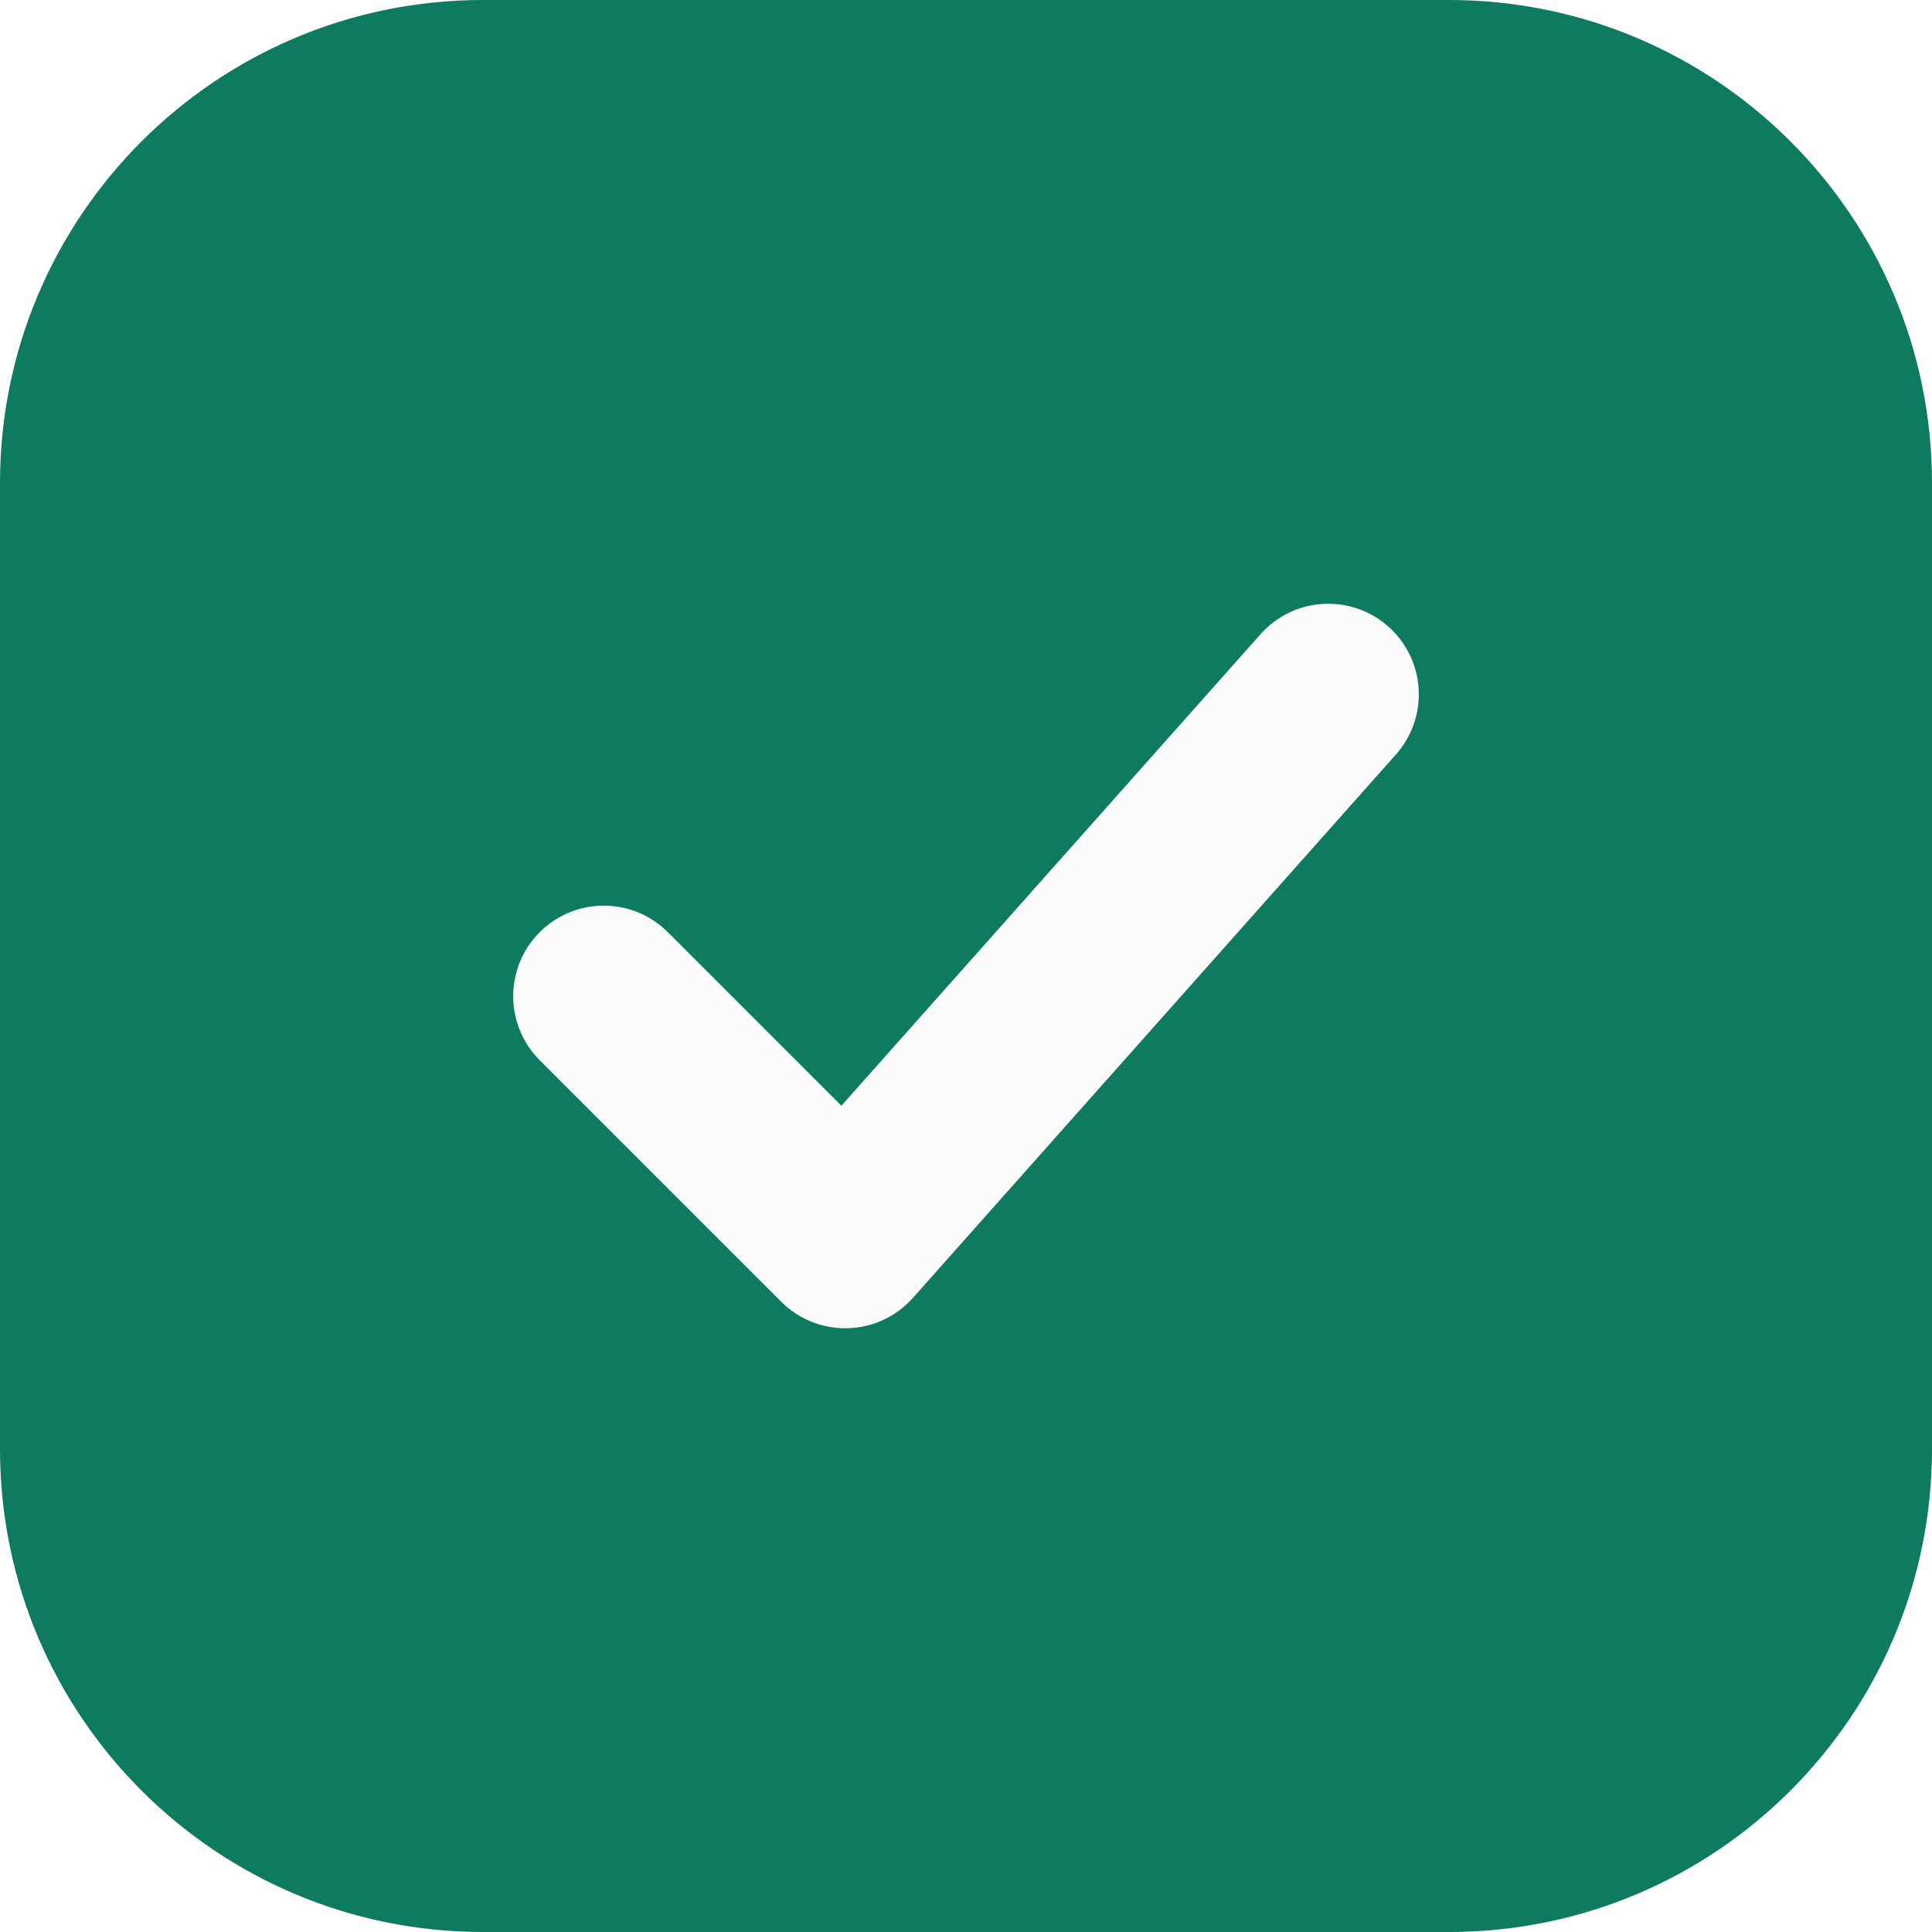
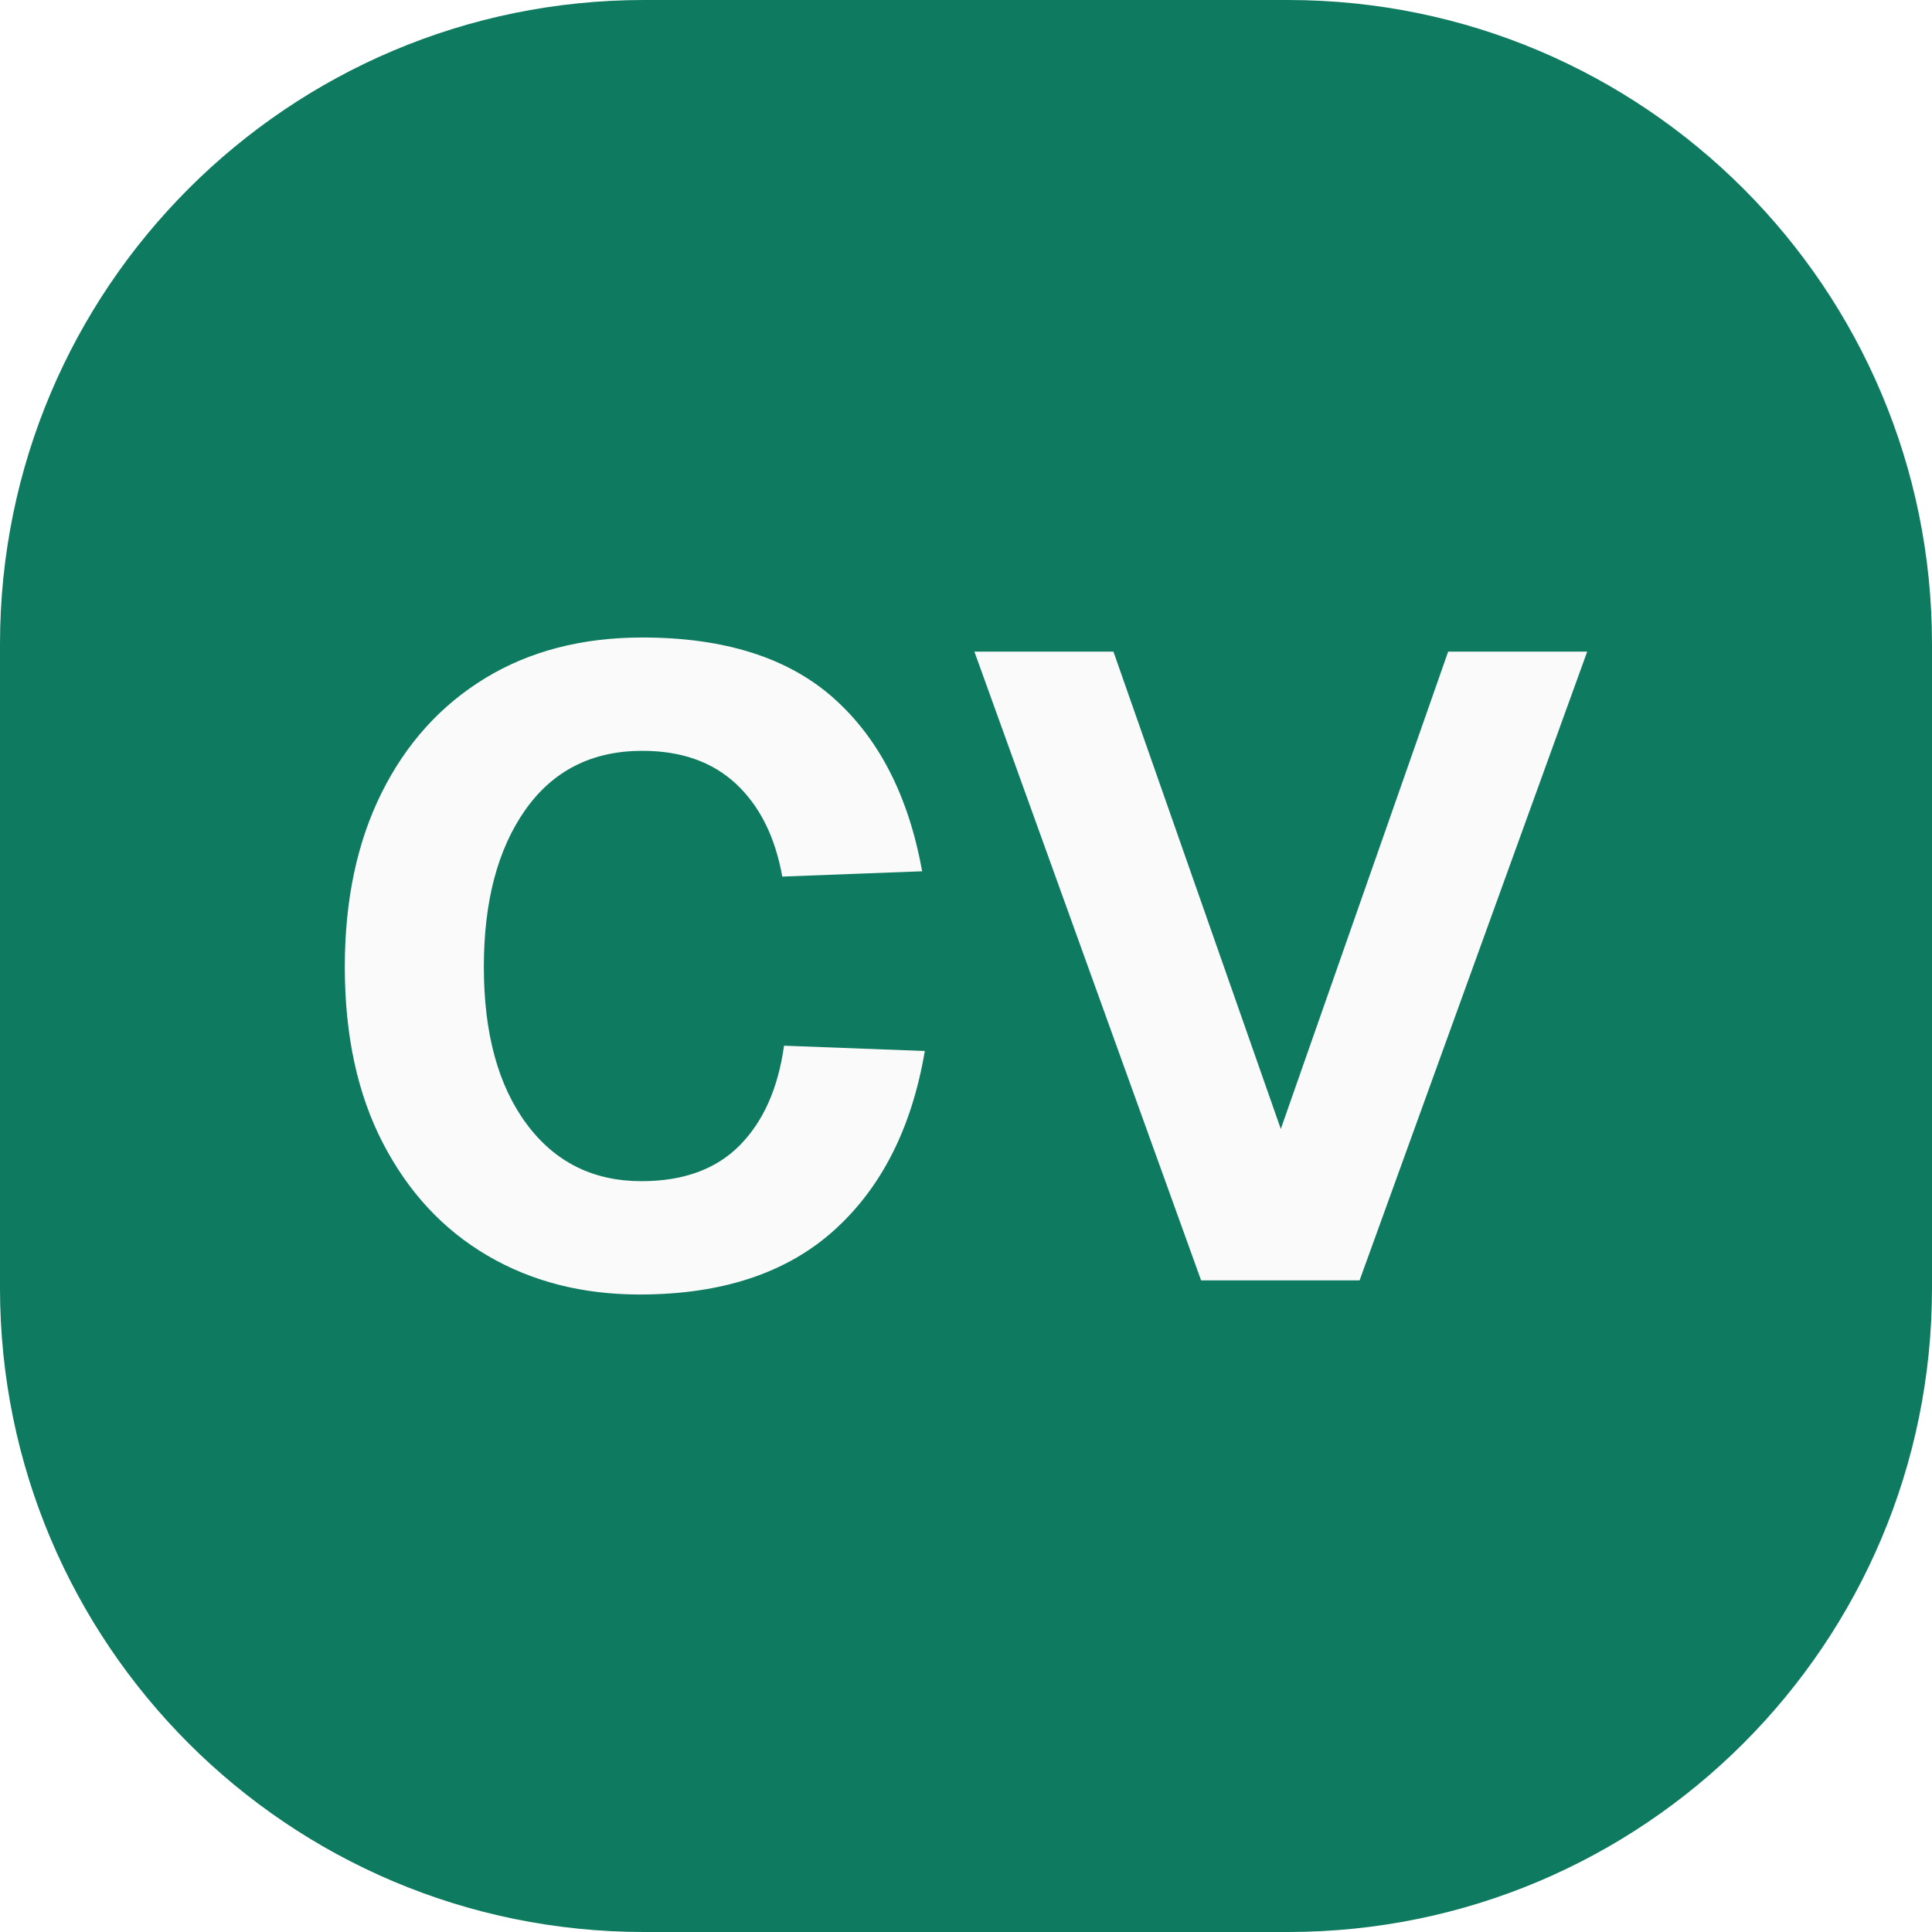
<svg xmlns="http://www.w3.org/2000/svg" viewBox="0 0 32 32">
-   <rect width="32" height="32" rx="8" fill="#0e7a5f" />
-   <path d="M10 16.5l4 4 8-9" fill="none" stroke="#fafafa" stroke-width="3" stroke-linecap="round" stroke-linejoin="round" />
+   <rect width="32" height="32" rx="10.667" fill="rgb(14, 122, 95)" />
+   <path fill="rgb(250, 250, 250)" d="M10.595 21.441Q9.173 21.441 8.073 20.796Q6.973 20.151 6.342 18.933Q5.711 17.716 5.711 16.015Q5.711 14.357 6.32 13.133Q6.929 11.908 8.036 11.233Q9.143 10.559 10.639 10.559Q12.678 10.559 13.807 11.563Q14.937 12.568 15.274 14.431L12.957 14.519Q12.781 13.536 12.194 12.986Q11.607 12.436 10.639 12.436Q9.393 12.436 8.703 13.411Q8.014 14.387 8.014 16.015Q8.014 17.657 8.718 18.611Q9.422 19.564 10.625 19.564Q11.666 19.564 12.253 18.97Q12.839 18.376 12.986 17.32L15.318 17.408Q14.995 19.315 13.815 20.378Q12.634 21.441 10.595 21.441Z M19.894 21.207 16.139 10.793H18.442L21.214 18.699L23.986 10.793H26.289L22.519 21.207Z" />
</svg>
